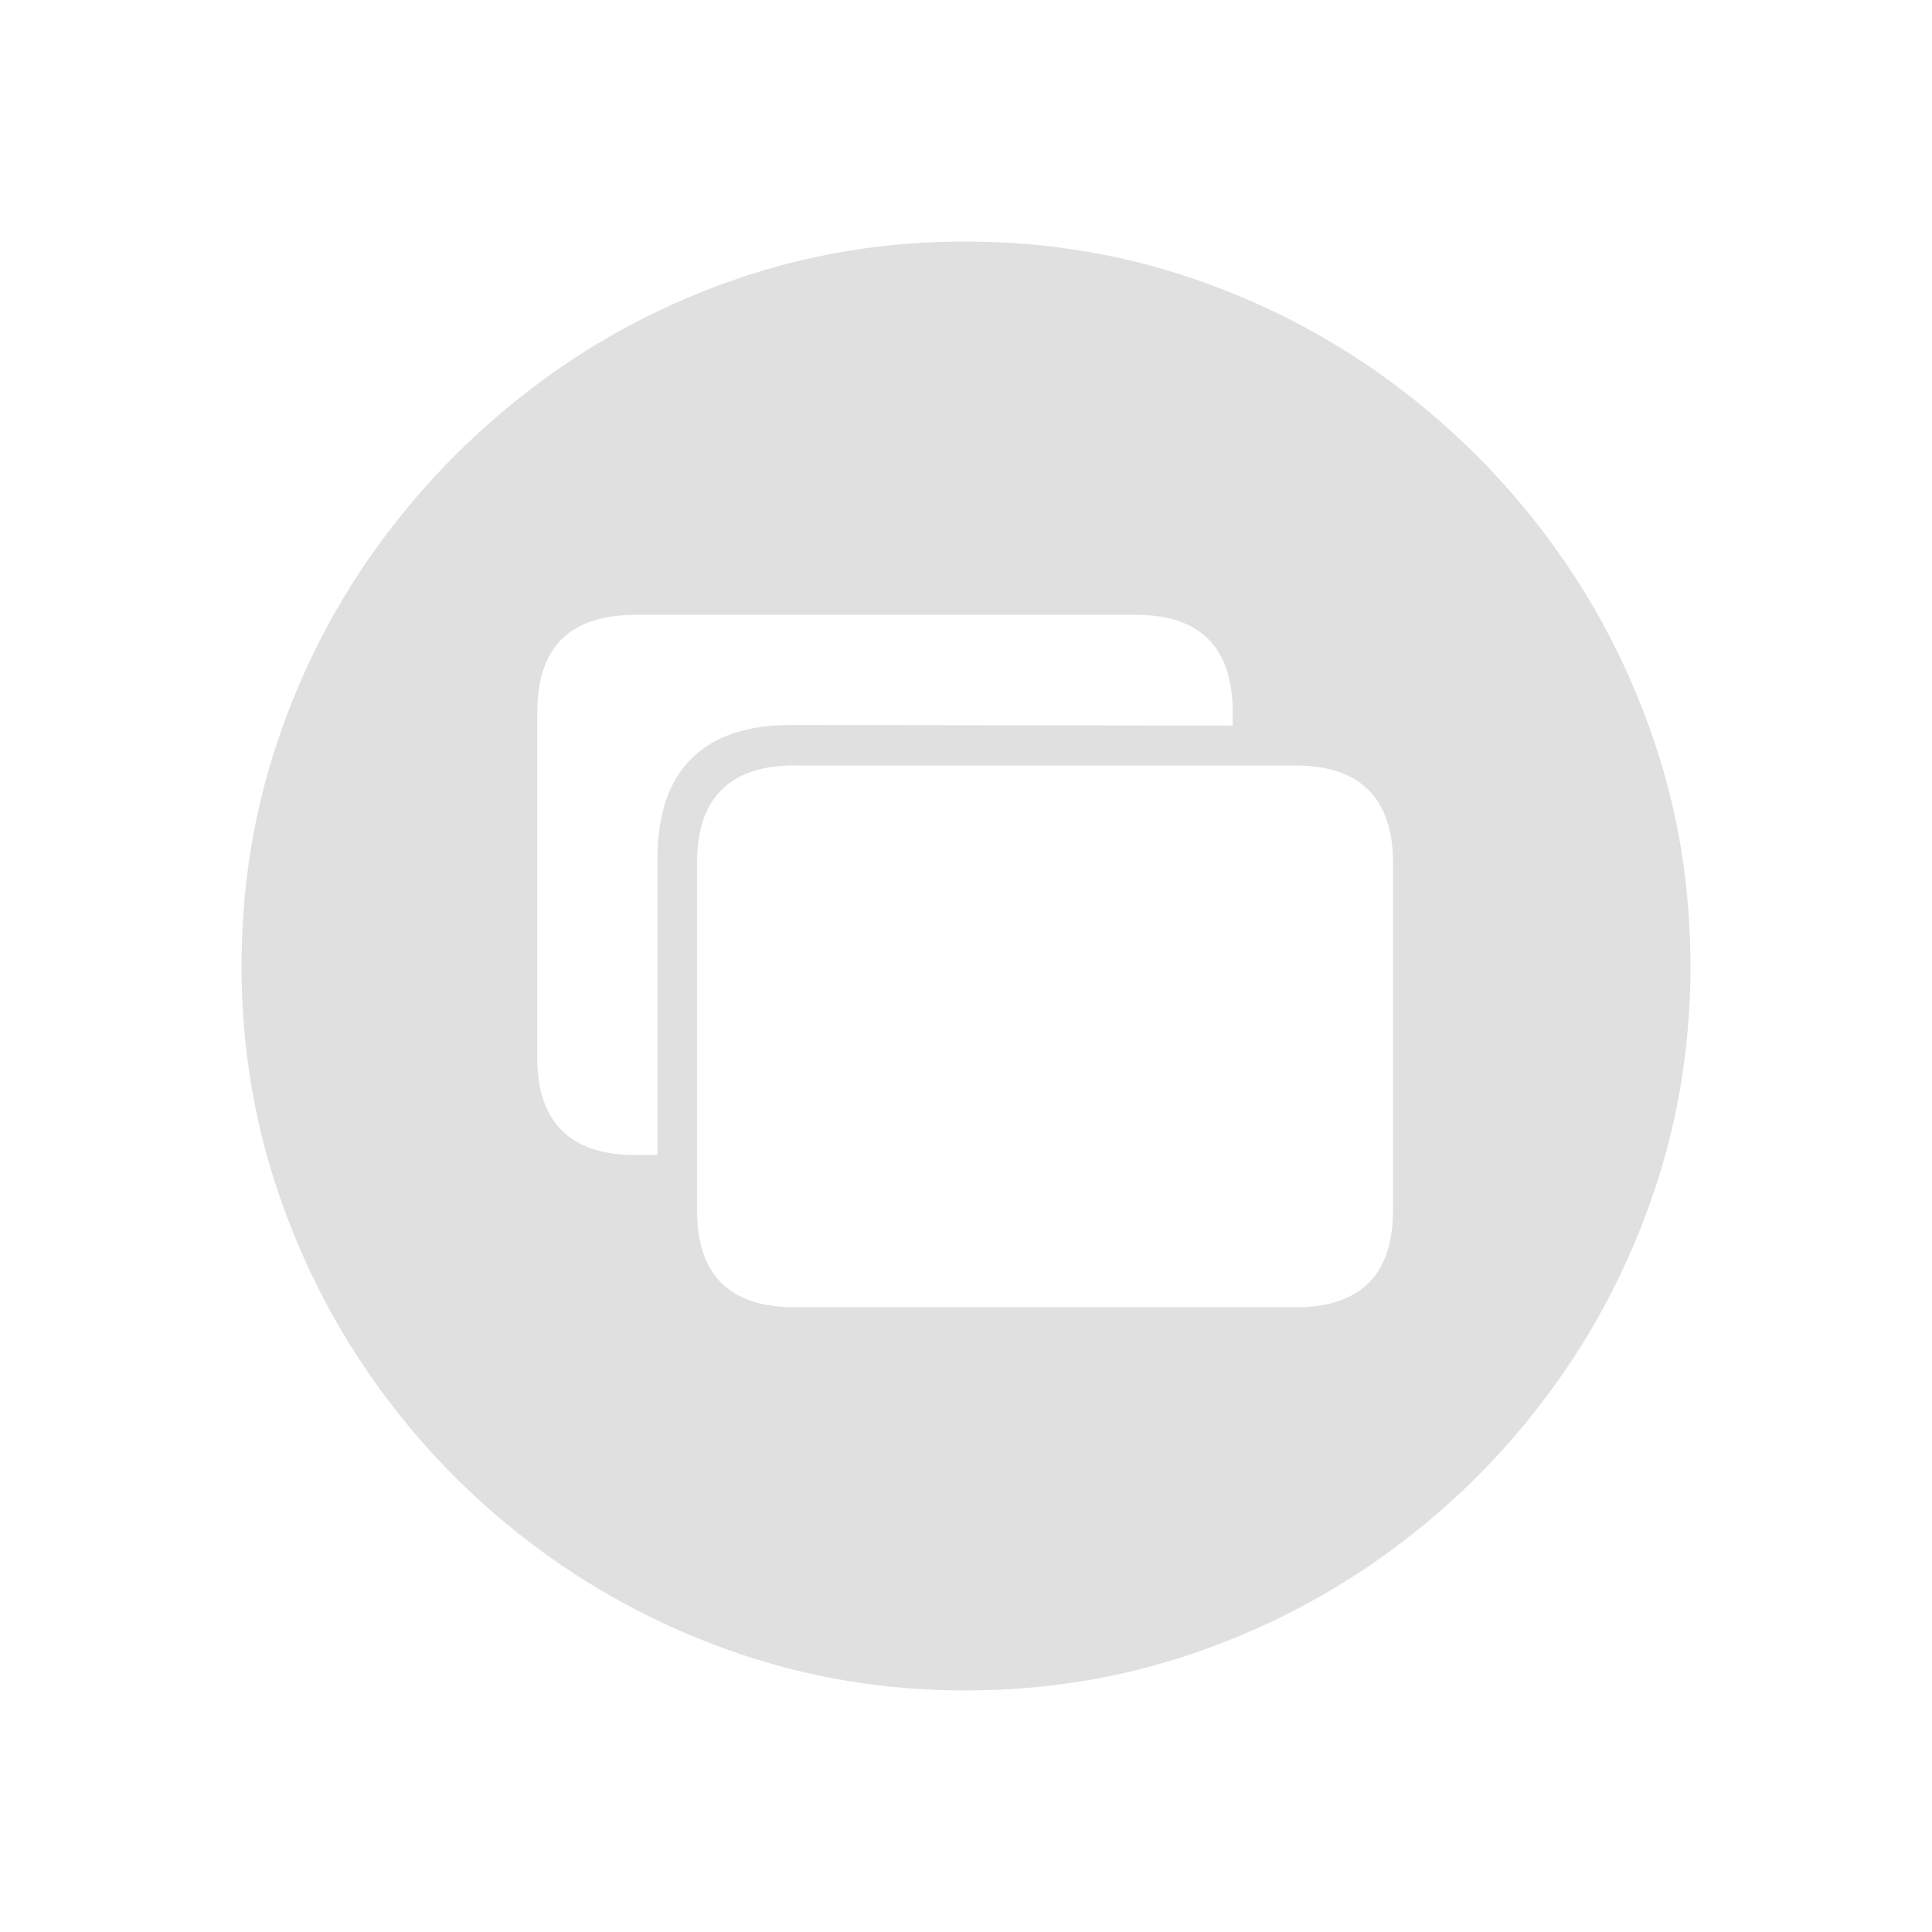
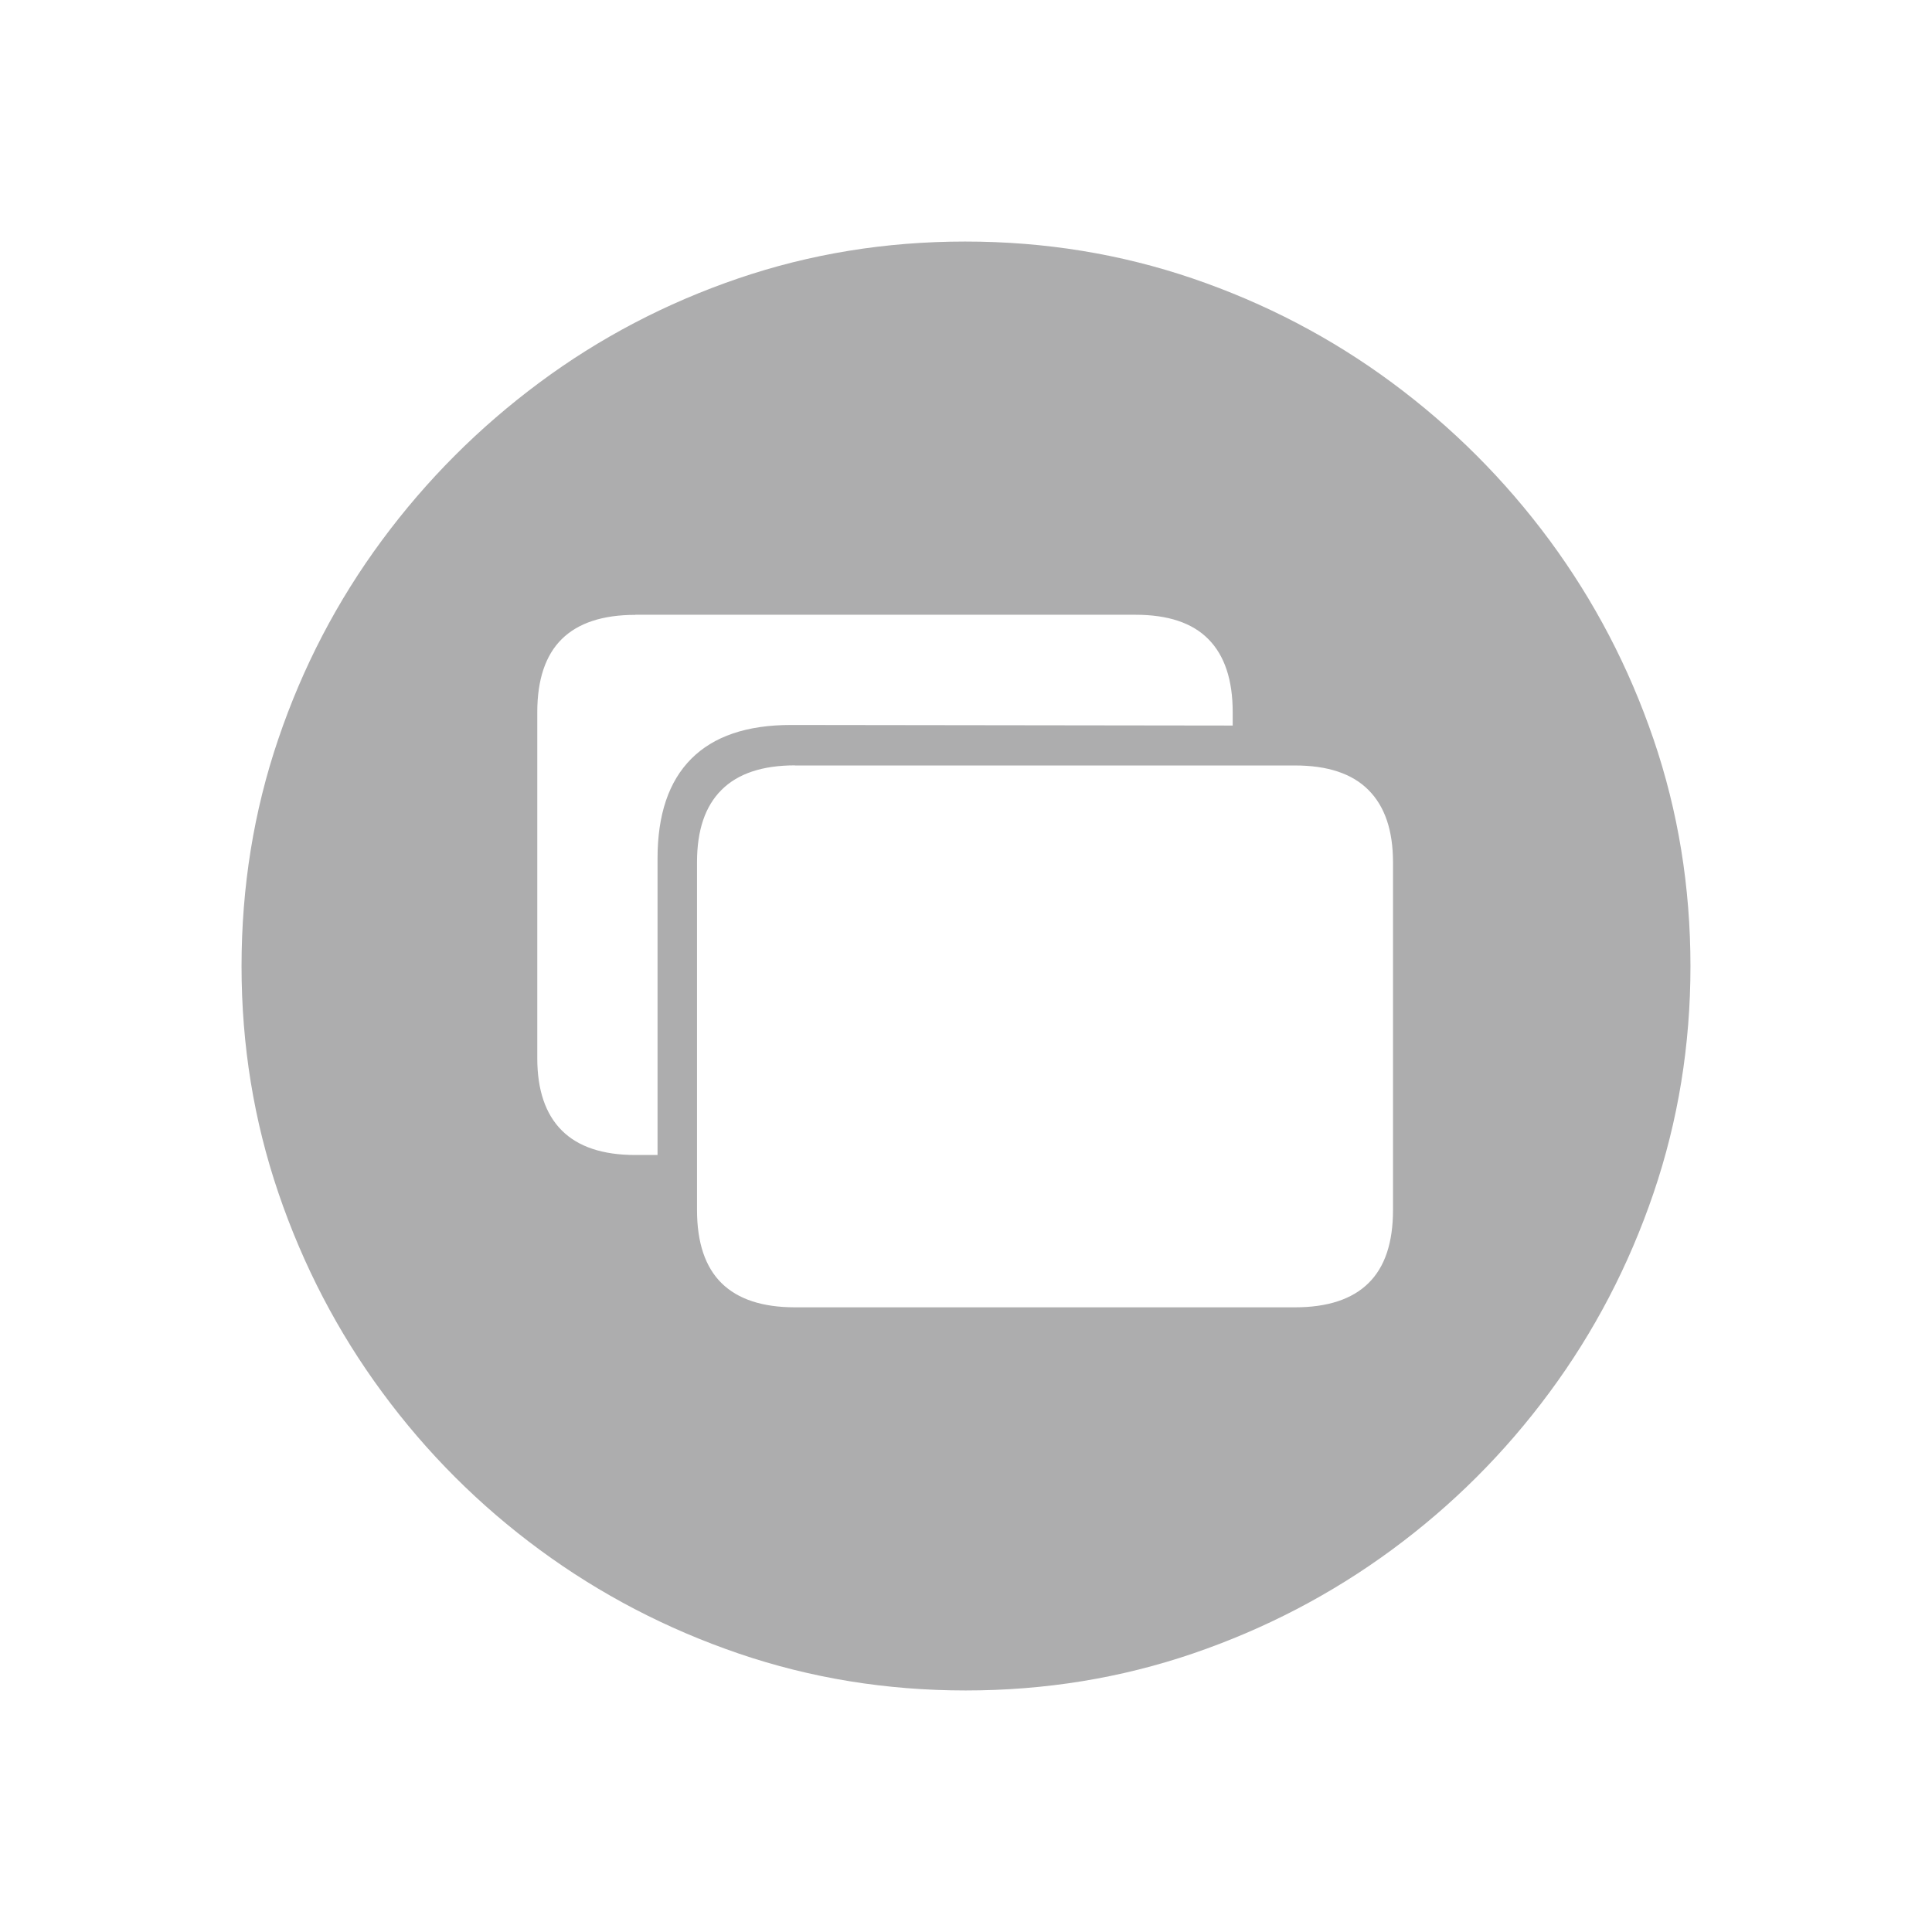
<svg xmlns="http://www.w3.org/2000/svg" width="64" height="64" viewBox="0 0 16.933 16.933" version="1.1" id="svg1369">
  <defs id="defs1366" />
-   <path id="path1239" style="fill:#e0e0e0;stroke-width:0.1;fill-opacity:1" d="m 8.459,2.117 c -0.696,0 -1.359,0.108 -1.991,0.324 -0.632,0.216 -1.212,0.52 -1.74,0.912 -0.528,0.392 -0.988,0.852 -1.38,1.382 -0.392,0.53 -0.695,1.111 -0.909,1.743 -0.215,0.632 -0.322,1.296 -0.322,1.991 0,0.692 0.108,1.355 0.324,1.989 0.216,0.634 0.519,1.216 0.909,1.745 0.39,0.53 0.85,0.99 1.38,1.38 0.53,0.39 1.111,0.693 1.743,0.909 0.632,0.216 1.296,0.324 1.991,0.324 0.696,0 1.359,-0.108 1.992,-0.324 0.632,-0.216 1.213,-0.519 1.743,-0.909 0.53,-0.39 0.991,-0.85 1.382,-1.38 0.392,-0.53 0.695,-1.112 0.911,-1.745 0.216,-0.634 0.324,-1.297 0.324,-1.989 0,-0.696 -0.108,-1.359 -0.324,-1.991 -0.216,-0.632 -0.52,-1.213 -0.911,-1.743 -0.392,-0.53 -0.852,-0.99 -1.382,-1.382 -0.53,-0.392 -1.112,-0.696 -1.745,-0.912 -0.634,-0.216 -1.298,-0.324 -1.994,-0.324 z m -2.891,3.271 h 4.383 c 0.286,0 0.5,0.071 0.641,0.215 0.141,0.143 0.212,0.356 0.212,0.639 v 0.117 l -3.871,-0.005 c -0.387,0 -0.678,0.099 -0.875,0.297 -0.197,0.198 -0.295,0.489 -0.295,0.873 v 2.599 h -0.195 c -0.286,0 -0.501,-0.072 -0.644,-0.215 -0.143,-0.143 -0.215,-0.354 -0.215,-0.634 v -3.032 c 0,-0.286 0.072,-0.5 0.215,-0.641 0.143,-0.141 0.358,-0.212 0.644,-0.212 z m 1.399,1.321 h 4.383 c 0.286,0 0.501,0.071 0.644,0.215 0.143,0.143 0.215,0.354 0.215,0.634 v 3.047 c 0,0.286 -0.071,0.5 -0.215,0.641 -0.143,0.141 -0.358,0.212 -0.644,0.212 H 6.968 c -0.286,0 -0.501,-0.071 -0.644,-0.212 -0.143,-0.141 -0.215,-0.355 -0.215,-0.641 V 7.557 c 0,-0.28 0.071,-0.491 0.215,-0.634 0.143,-0.143 0.358,-0.215 0.644,-0.215 z" />
+   <path id="path1239" style="fill:#adadae;stroke-width:0.1;fill-opacity:1" d="m 8.459,2.117 c -0.696,0 -1.359,0.108 -1.991,0.324 -0.632,0.216 -1.212,0.52 -1.74,0.912 -0.528,0.392 -0.988,0.852 -1.38,1.382 -0.392,0.53 -0.695,1.111 -0.909,1.743 -0.215,0.632 -0.322,1.296 -0.322,1.991 0,0.692 0.108,1.355 0.324,1.989 0.216,0.634 0.519,1.216 0.909,1.745 0.39,0.53 0.85,0.99 1.38,1.38 0.53,0.39 1.111,0.693 1.743,0.909 0.632,0.216 1.296,0.324 1.991,0.324 0.696,0 1.359,-0.108 1.992,-0.324 0.632,-0.216 1.213,-0.519 1.743,-0.909 0.53,-0.39 0.991,-0.85 1.382,-1.38 0.392,-0.53 0.695,-1.112 0.911,-1.745 0.216,-0.634 0.324,-1.297 0.324,-1.989 0,-0.696 -0.108,-1.359 -0.324,-1.991 -0.216,-0.632 -0.52,-1.213 -0.911,-1.743 -0.392,-0.53 -0.852,-0.99 -1.382,-1.382 -0.53,-0.392 -1.112,-0.696 -1.745,-0.912 -0.634,-0.216 -1.298,-0.324 -1.994,-0.324 z m -2.891,3.271 h 4.383 c 0.286,0 0.5,0.071 0.641,0.215 0.141,0.143 0.212,0.356 0.212,0.639 v 0.117 l -3.871,-0.005 c -0.387,0 -0.678,0.099 -0.875,0.297 -0.197,0.198 -0.295,0.489 -0.295,0.873 v 2.599 h -0.195 c -0.286,0 -0.501,-0.072 -0.644,-0.215 -0.143,-0.143 -0.215,-0.354 -0.215,-0.634 v -3.032 c 0,-0.286 0.072,-0.5 0.215,-0.641 0.143,-0.141 0.358,-0.212 0.644,-0.212 z m 1.399,1.321 h 4.383 c 0.286,0 0.501,0.071 0.644,0.215 0.143,0.143 0.215,0.354 0.215,0.634 v 3.047 c 0,0.286 -0.071,0.5 -0.215,0.641 -0.143,0.141 -0.358,0.212 -0.644,0.212 H 6.968 c -0.286,0 -0.501,-0.071 -0.644,-0.212 -0.143,-0.141 -0.215,-0.355 -0.215,-0.641 V 7.557 c 0,-0.28 0.071,-0.491 0.215,-0.634 0.143,-0.143 0.358,-0.215 0.644,-0.215 z" />
</svg>
